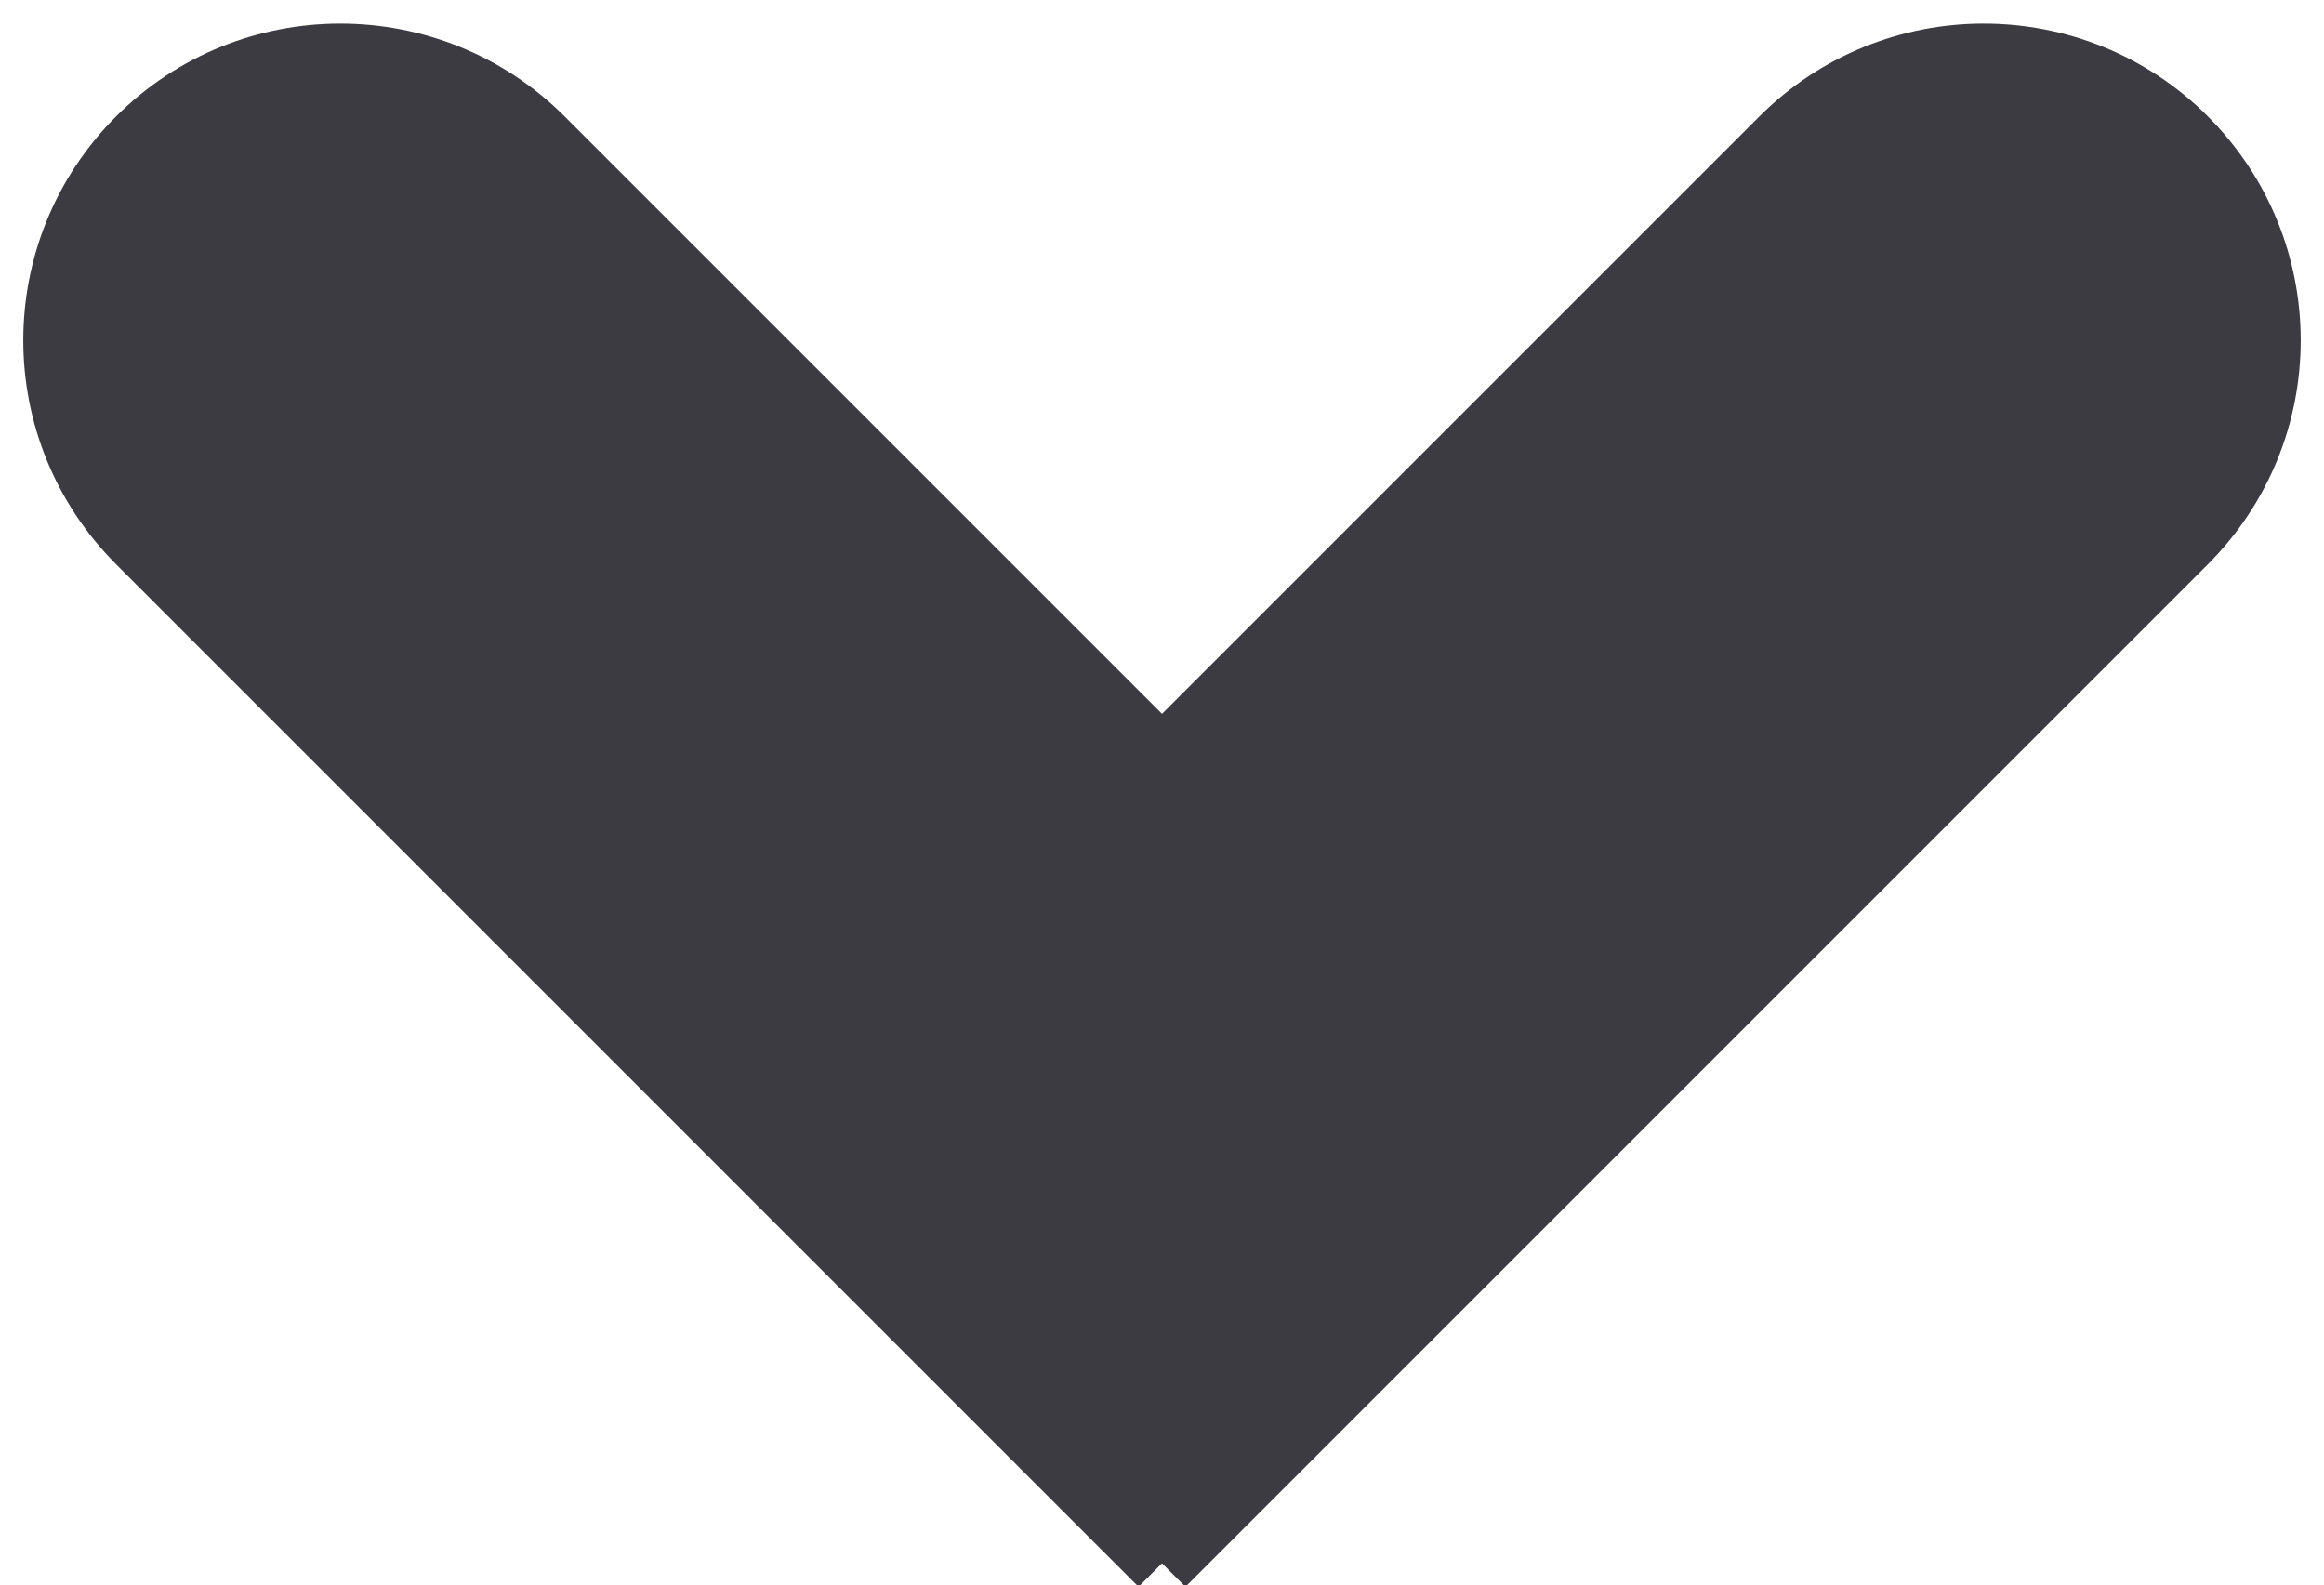
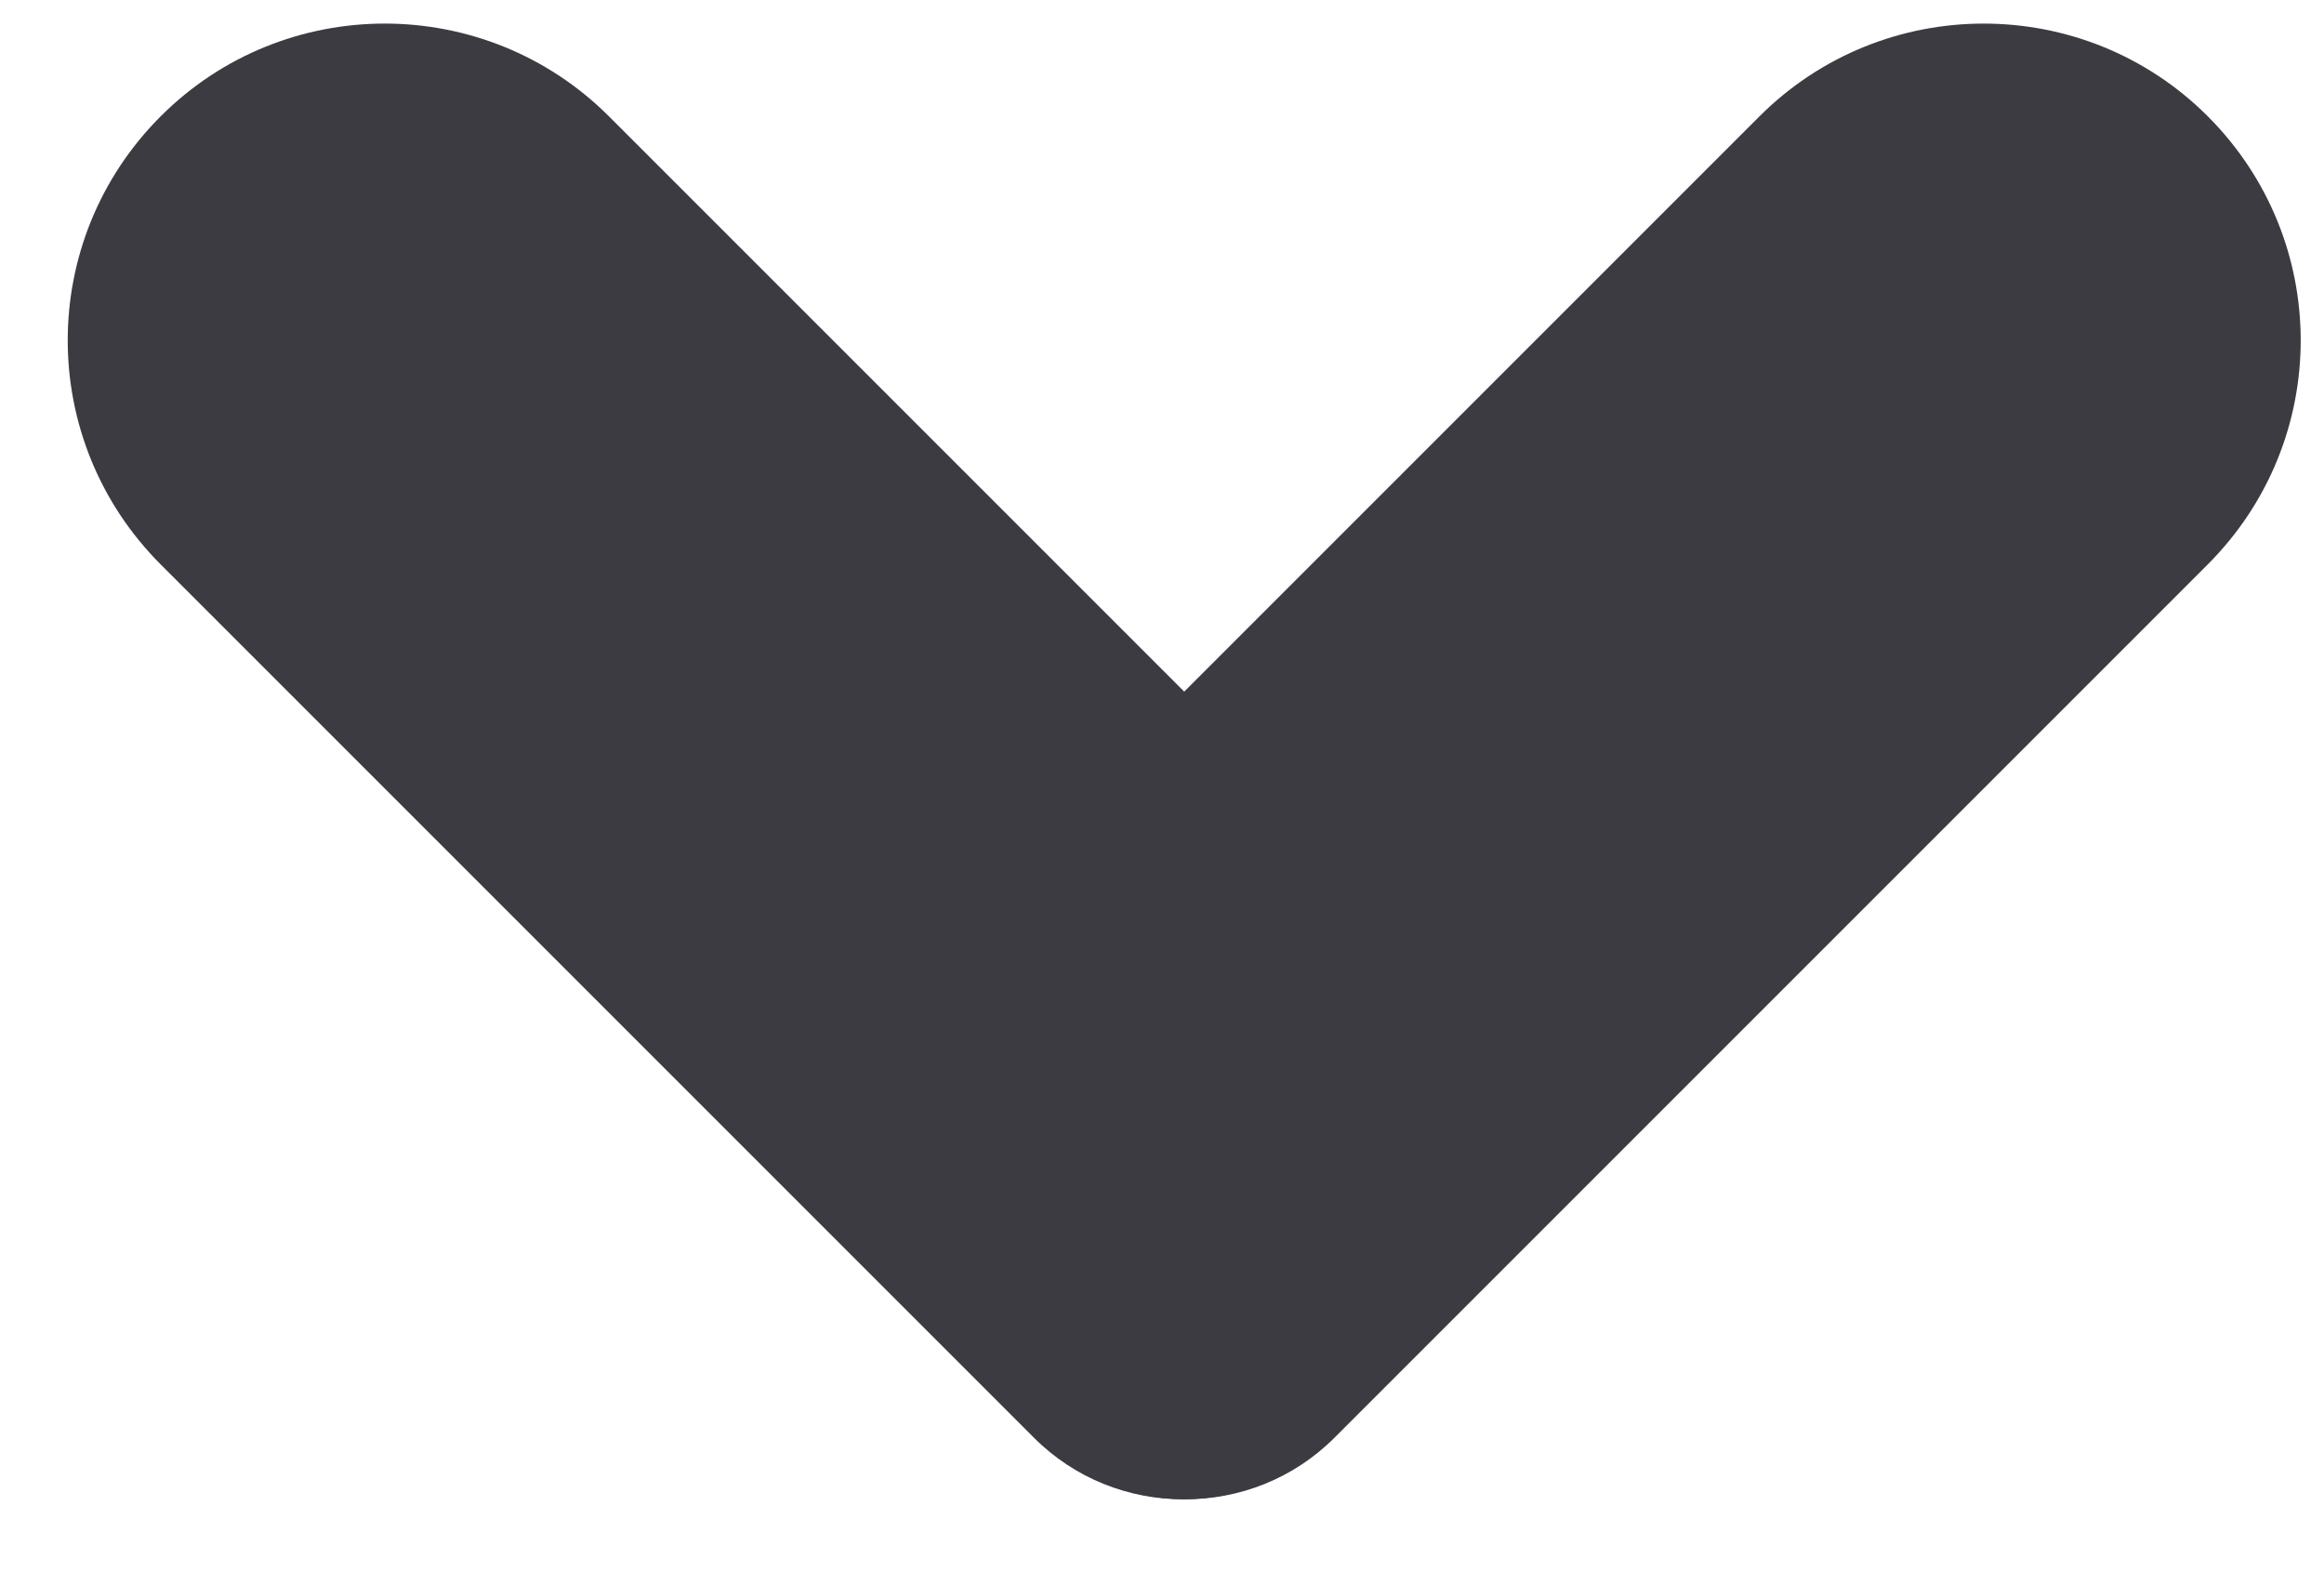
<svg xmlns="http://www.w3.org/2000/svg" width="22px" height="15px" viewBox="0 0 22 15" version="1.1">
  <defs />
  <g id="DS-V2" stroke="none" stroke-width="1" fill="none" fill-rule="evenodd">
-     <g id="Index-Mobile" transform="translate(-149, -532)" fill="#3B3B41">
-       <g id="Arrow_Down_2" transform="translate(147, 530)">
-         <path d="M14,3.659 C14,2.001 15.347,0.657 17,0.657 L17,0.657 C18.657,0.657 20,1.994 20,3.659 L20,17.343 L14,17.343 L14,3.659 Z" id="Rectangle-13-Copy" transform="translate(17, 9) rotate(-315) translate(-17, -9) " />
-         <path d="M6,3.659 C6,2.001 7.347,0.657 9,0.657 L9,0.657 C10.657,0.657 12,1.994 12,3.659 L12,17.343 L6,17.343 L6,3.659 Z" id="Rectangle-13-Copy-2" transform="translate(9, 9) scale(-1, 1) rotate(-315) translate(-9, -9) " />
+     <g id="Index-Mobile" transform="translate(-129, -532)" fill="#3B3B41">
+       <g id="Arrow_Down_2" transform="translate(128, 530)">
+         <path d="M13,3.659 C13,2.001 14.347,0.657 16,0.657 L16,0.657 C17.657,0.657 19,1.994 19,3.659 L19,15.347 C19,16.449 18.102,17.343 17.002,17.343 L13,17.343 L13,3.659 Z" id="Rectangle-13-Copy" transform="translate(16, 9) rotate(-315) translate(-16, -9) " />
+         <path d="M5.421,3.659 C5.421,2.001 6.767,0.657 8.421,0.657 L8.421,0.657 C10.078,0.657 11.421,1.994 11.421,3.659 L11.421,15.347 C11.421,16.449 10.523,17.343 9.423,17.343 L5.421,17.343 L5.421,3.659 Z" id="Rectangle-13-Copy-2" transform="translate(8.420809, 9) scale(-1, 1) rotate(-315) translate(-8.420809, -9) " />
      </g>
    </g>
  </g>
</svg>
